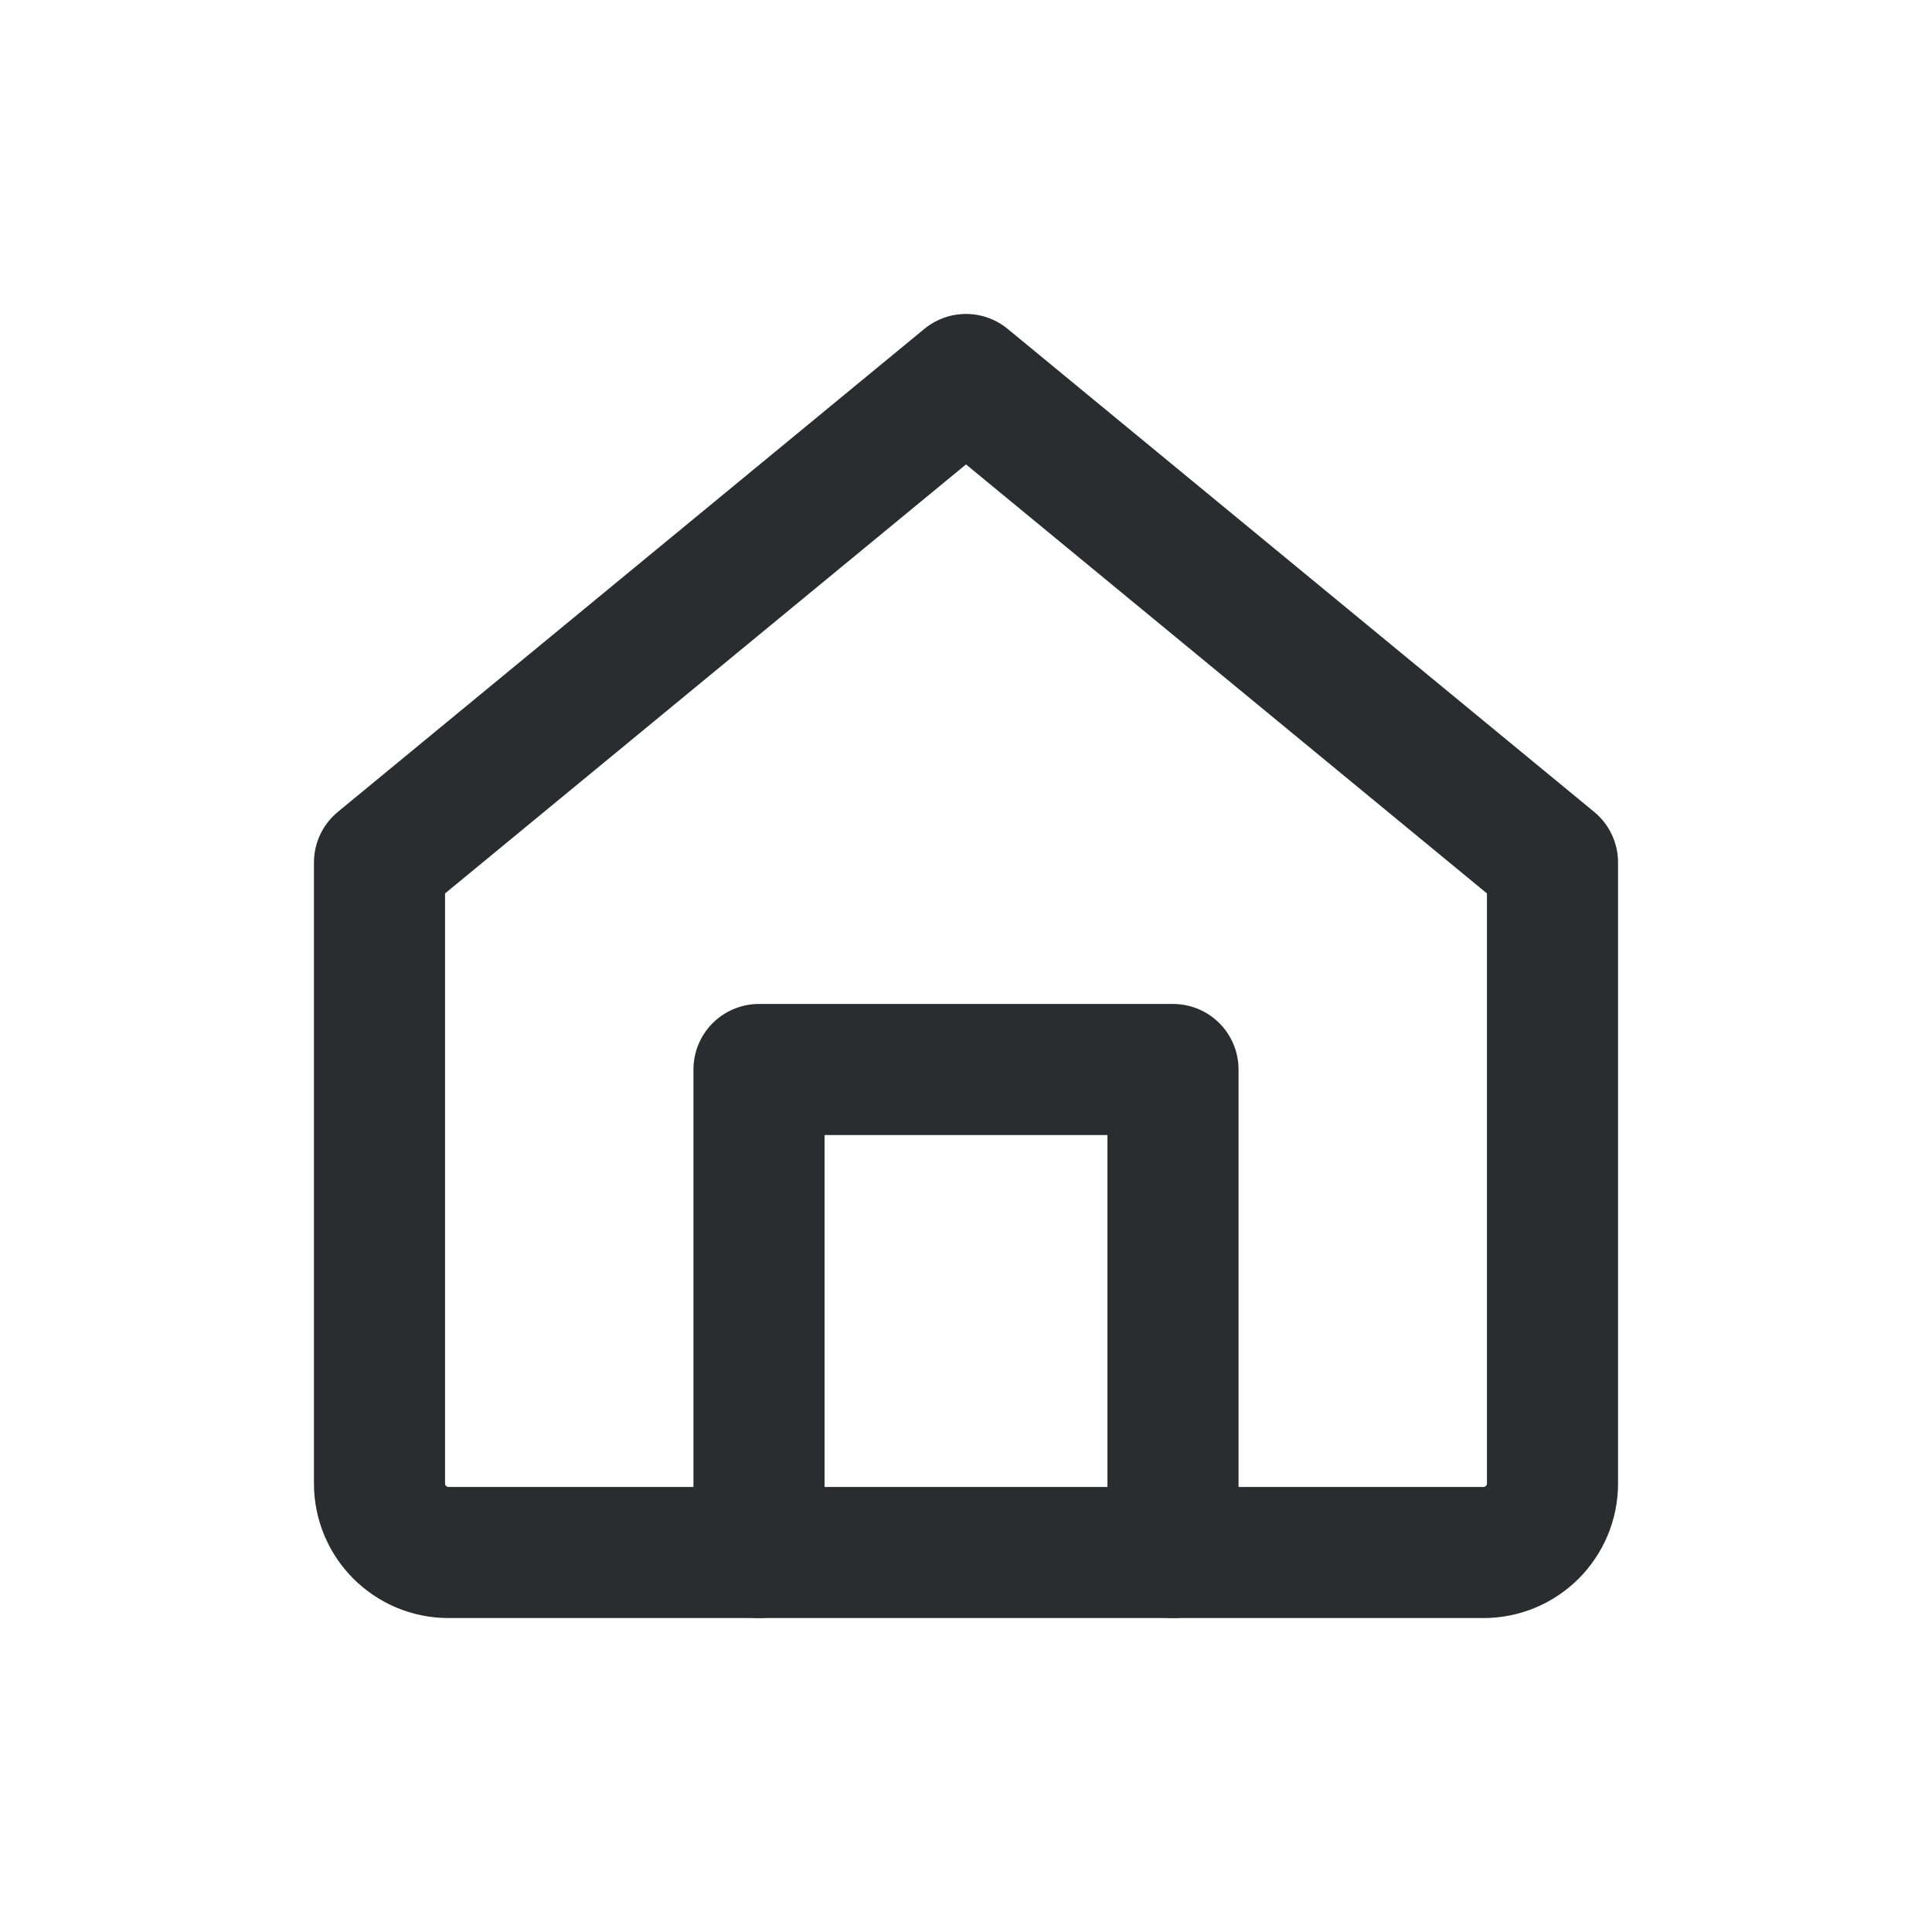
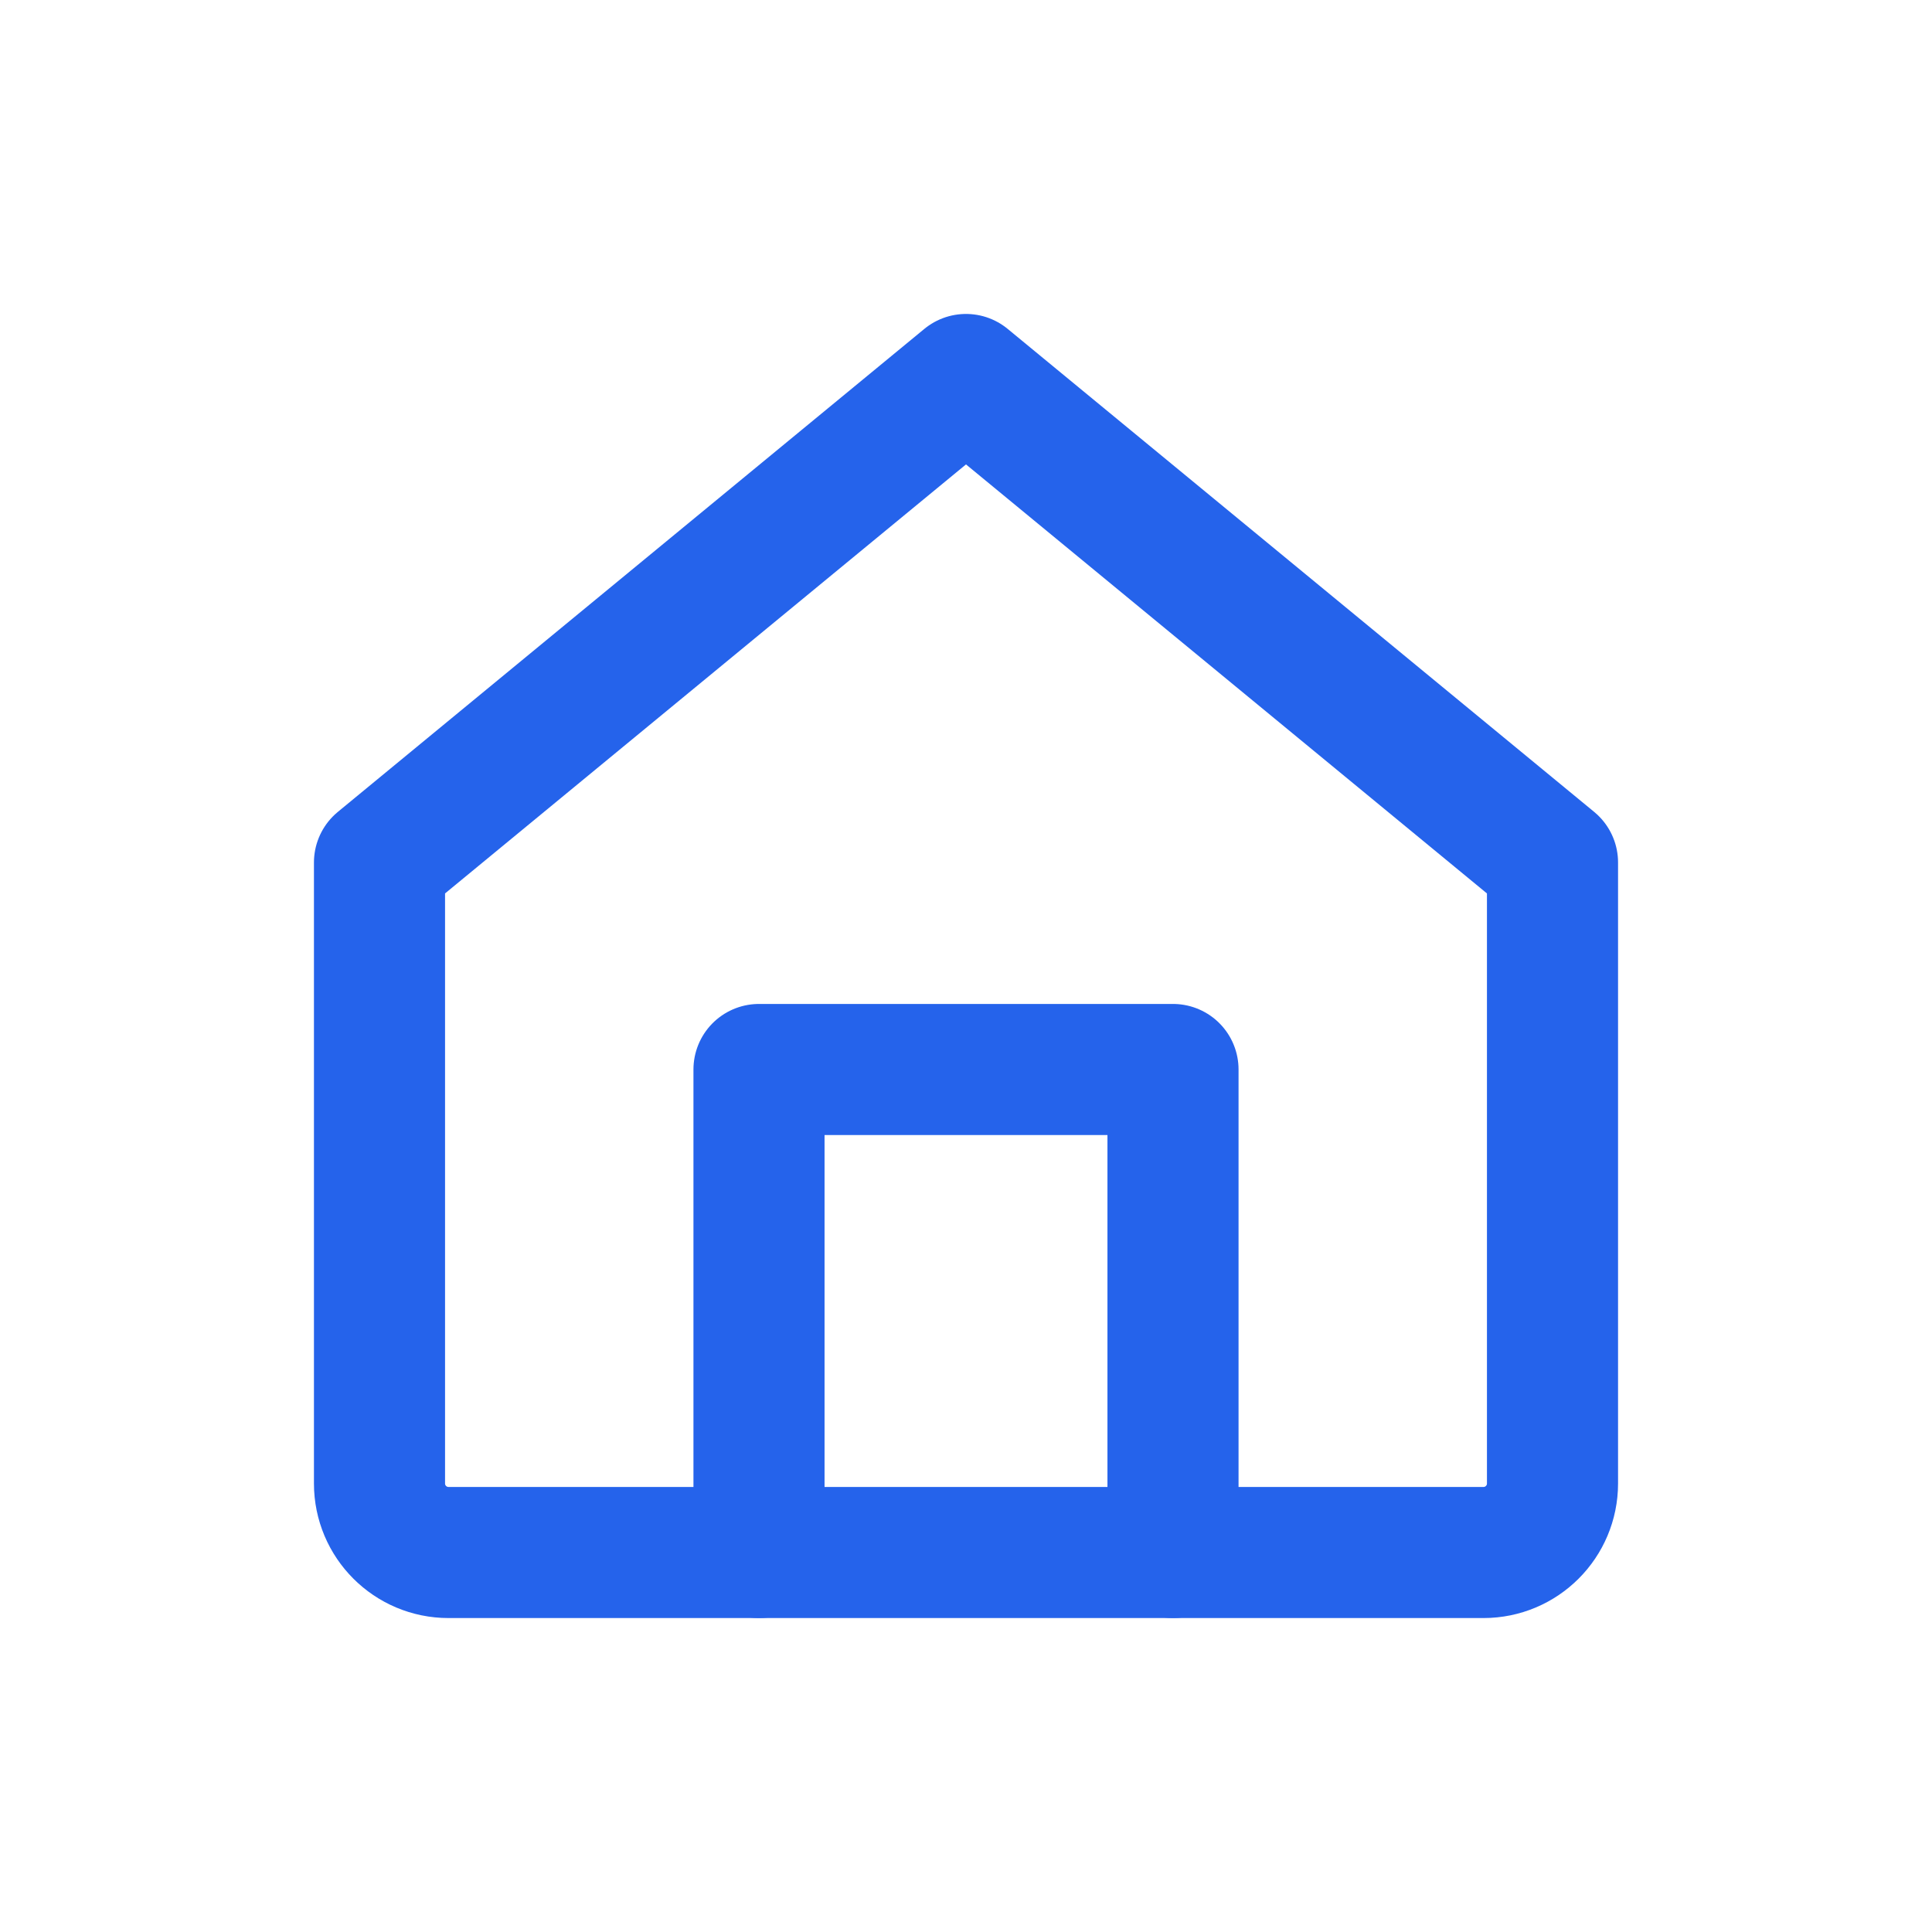
<svg xmlns="http://www.w3.org/2000/svg" width="81" height="81" viewBox="0 0 28 28">
-   <g transform="translate(2 2)" fill="none" stroke="#292d30" stroke-width="1.9" stroke-linecap="round" stroke-linejoin="round">
+   <g transform="translate(2 2)" fill="none" stroke="#2563EB" stroke-width="1.9" stroke-linecap="round" stroke-linejoin="round">
    <path d="M3.5 10.5 12 3.5l8.5 7v9a1 1 0 0 1-1 1h-15a1 1 0 0 1-1-1z" />
    <path d="M9 20.5v-7h6v7" />
  </g>
</svg>
